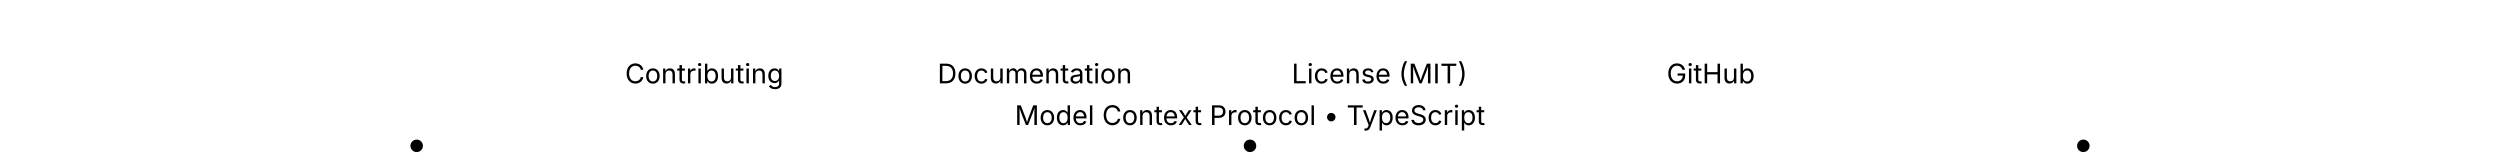
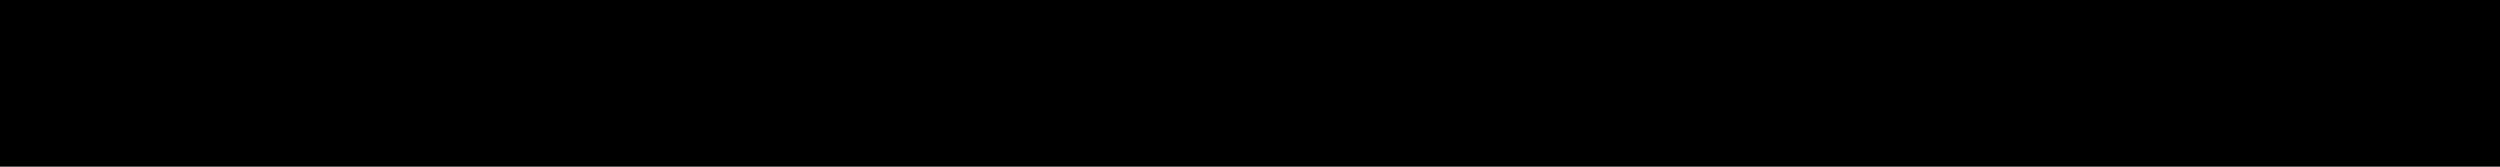
- <svg xmlns="http://www.w3.org/2000/svg" width="1200" height="80" viewBox="0 0 1200 80">
+ <svg xmlns="http://www.w3.org/2000/svg" width="1200" height="80" viewBox="0 0 1200 80" role="img" aria-label="Footer">
+   <defs>
+     <linearGradient id="bgGrad02F" x1="0%" y1="0%" x2="100%" y2="100%">
+       <stop offset="0%" class="bg-start" />
+       <stop offset="100%" class="bg-end" />
+     </linearGradient>
+   </defs>
  <style>
    @media (prefers-color-scheme: dark) {
-       .text-link { fill: #999999; }
-       .divider { stroke: #666666; }
-       .accent { fill: #6cc644; }
-       .commit-line { stroke: #666666; }
+       .bg-start { stop-color: #0d1117; }
+       .bg-end { stop-color: #161b22; }
+       .text-link { fill: #8b949e; }
+       .divider { stroke: #30363d; }
+       .accent-green { fill: #5FED83; stroke: #5FED83; }
+       .accent-blue { fill: #3094FF; stroke: #3094FF; }
+       .accent-purple { fill: #C06EFF; stroke: #C06EFF; }
+       .gitline { stroke: #30363d; }
    }
    @media (prefers-color-scheme: light) {
-       .text-link { fill: #666666; }
-       .divider { stroke: #999999; }
-       .accent { fill: #2dba4e; }
-       .commit-line { stroke: #999999; }
+       .bg-start { stop-color: #f6f8fa; }
+       .bg-end { stop-color: #ffffff; }
+       .text-link { fill: #57606a; }
+       .divider { stroke: #d0d7de; }
+       .accent-green { fill: #08872B; stroke: #08872B; }
+       .accent-blue { fill: #0969DA; stroke: #0969DA; }
+       .accent-purple { fill: #501DAF; stroke: #501DAF; }
+       .gitline { stroke: #d0d7de; }
    }

    .link { font-family: -apple-system, BlinkMacSystemFont, 'Segoe UI', sans-serif; font-size: 13px; }

-     /* Commit history flow */
-     .commit-history { animation: history-flow 12s linear infinite; stroke-dasharray: 12 6; }
-     @keyframes history-flow { to { stroke-dashoffset: -180; } }
+     /* Full-width timeline flow */
+     .timeline-flow { stroke-dasharray: 10 5; animation: timeline-anim 14s linear infinite; }
+     @keyframes timeline-anim { to { stroke-dashoffset: -150; } }

-     /* Commit dots appearing */
-     .commit-dot-1 { animation: appear 3s ease-in-out infinite; }
-     .commit-dot-2 { animation: appear 3s ease-in-out 1s infinite; }
-     .commit-dot-3 { animation: appear 3s ease-in-out 2s infinite; }
-     @keyframes appear {
-       0%, 90%, 100% { opacity: 0; r: 2; }
-       50% { opacity: 1; r: 3; }
+     /* Timeline dots appearing sequentially */
+     .dot-1 { animation: dot-appear 12s ease-in-out infinite; }
+     .dot-2 { animation: dot-appear 12s ease-in-out 2s infinite; }
+     .dot-3 { animation: dot-appear 12s ease-in-out 4s infinite; }
+     .dot-4 { animation: dot-appear 12s ease-in-out 6s infinite; }
+     .dot-5 { animation: dot-appear 12s ease-in-out 8s infinite; }
+     .dot-6 { animation: dot-appear 12s ease-in-out 10s infinite; }
+     @keyframes dot-appear {
+       0%, 25%, 100% { opacity: 0; r: 0; }
+       15% { opacity: 1; r: 5; }
+       20% { r: 3; }
+     }
+ 
+     /* Activity indicator pulse */
+     .footer-pulse { animation: footer-pulse-anim 5s ease-in-out infinite; }
+     @keyframes footer-pulse-anim {
+       0%, 100% { opacity: 0.5; transform: scale(1); }
+       50% { opacity: 1; transform: scale(1.2); }
+     }
+ 
+     /* Progress bar expanding */
+     .footer-progress { animation: footer-expand 10s ease-in-out infinite; }
+     @keyframes footer-expand {
+       0% { width: 0; opacity: 0.4; }
+       50% { width: 500; opacity: 0.8; }
+       100% { width: 1000; opacity: 0.5; }
    }

    @media (prefers-reduced-motion: reduce) { * { animation: none !important; } }
  </style>
-   <line x1="0" y1="1" x2="1200" y2="1" class="divider" stroke-width="1" />
-   <line x1="0" y1="70" x2="1200" y2="70" class="commit-line commit-history" stroke-width="1.5" opacity="0.3" />
-   <circle cx="200" cy="70" r="3" class="accent commit-dot-1" />
-   <circle cx="600" cy="70" r="3" class="accent commit-dot-2" />
-   <circle cx="1000" cy="70" r="3" class="accent commit-dot-3" />
-   <text x="300" y="40" class="link text-link">Contributing</text>
-   <text x="450" y="40" class="link text-link">Documentation</text>
-   <text x="620" y="40" class="link text-link">License (MIT)</text>
-   <text x="800" y="40" class="link text-link">GitHub</text>
-   <text x="600" y="60" text-anchor="middle" class="link text-link" font-size="11px">Model Context Protocol • TypeScript</text>
+   <rect width="1200" height="80" fill="url(#bgGrad02F)" />
+   <line x1="0" y1="1" x2="1200" y2="1" class="divider" stroke-width="2" />
+   <line x1="40" y1="60" x2="1160" y2="60" class="gitline timeline-flow" stroke-width="2" opacity="0.6" />
+   <circle class="accent-blue dot-1" cx="200" cy="60" r="3" />
+   <circle class="accent-green dot-2" cx="400" cy="60" r="3" />
+   <circle class="accent-purple dot-3" cx="600" cy="60" r="3" />
+   <circle class="accent-blue dot-4" cx="800" cy="60" r="3" />
+   <circle class="accent-green dot-5" cx="1000" cy="60" r="3" />
+   <circle class="accent-purple dot-6" cx="1100" cy="60" r="3" />
+   <g transform="translate(50, 30)" class="footer-pulse">
+     <circle r="8" class="accent-green" opacity="0.3" />
+     <path d="M -3 0 L -1 2 L 3 -3" class="accent-green" stroke-width="1.5" fill="none" stroke-linecap="round" stroke-linejoin="round" />
+   </g>
+   <rect x="40" y="75" class="accent-green footer-progress" height="3" rx="1.5" opacity="0.6" />
+   <text x="300" y="30" class="link text-link">Contributing</text>
+   <text x="450" y="30" class="link text-link">Documentation</text>
+   <text x="620" y="30" class="link text-link">License (MIT)</text>
+   <text x="800" y="30" class="link text-link">GitHub</text>
+   <text x="950" y="30" class="link text-link">Issues</text>
+   <text x="1100" y="30" text-anchor="end" class="link text-link" font-size="11px">© 2024-2025</text>
</svg>
